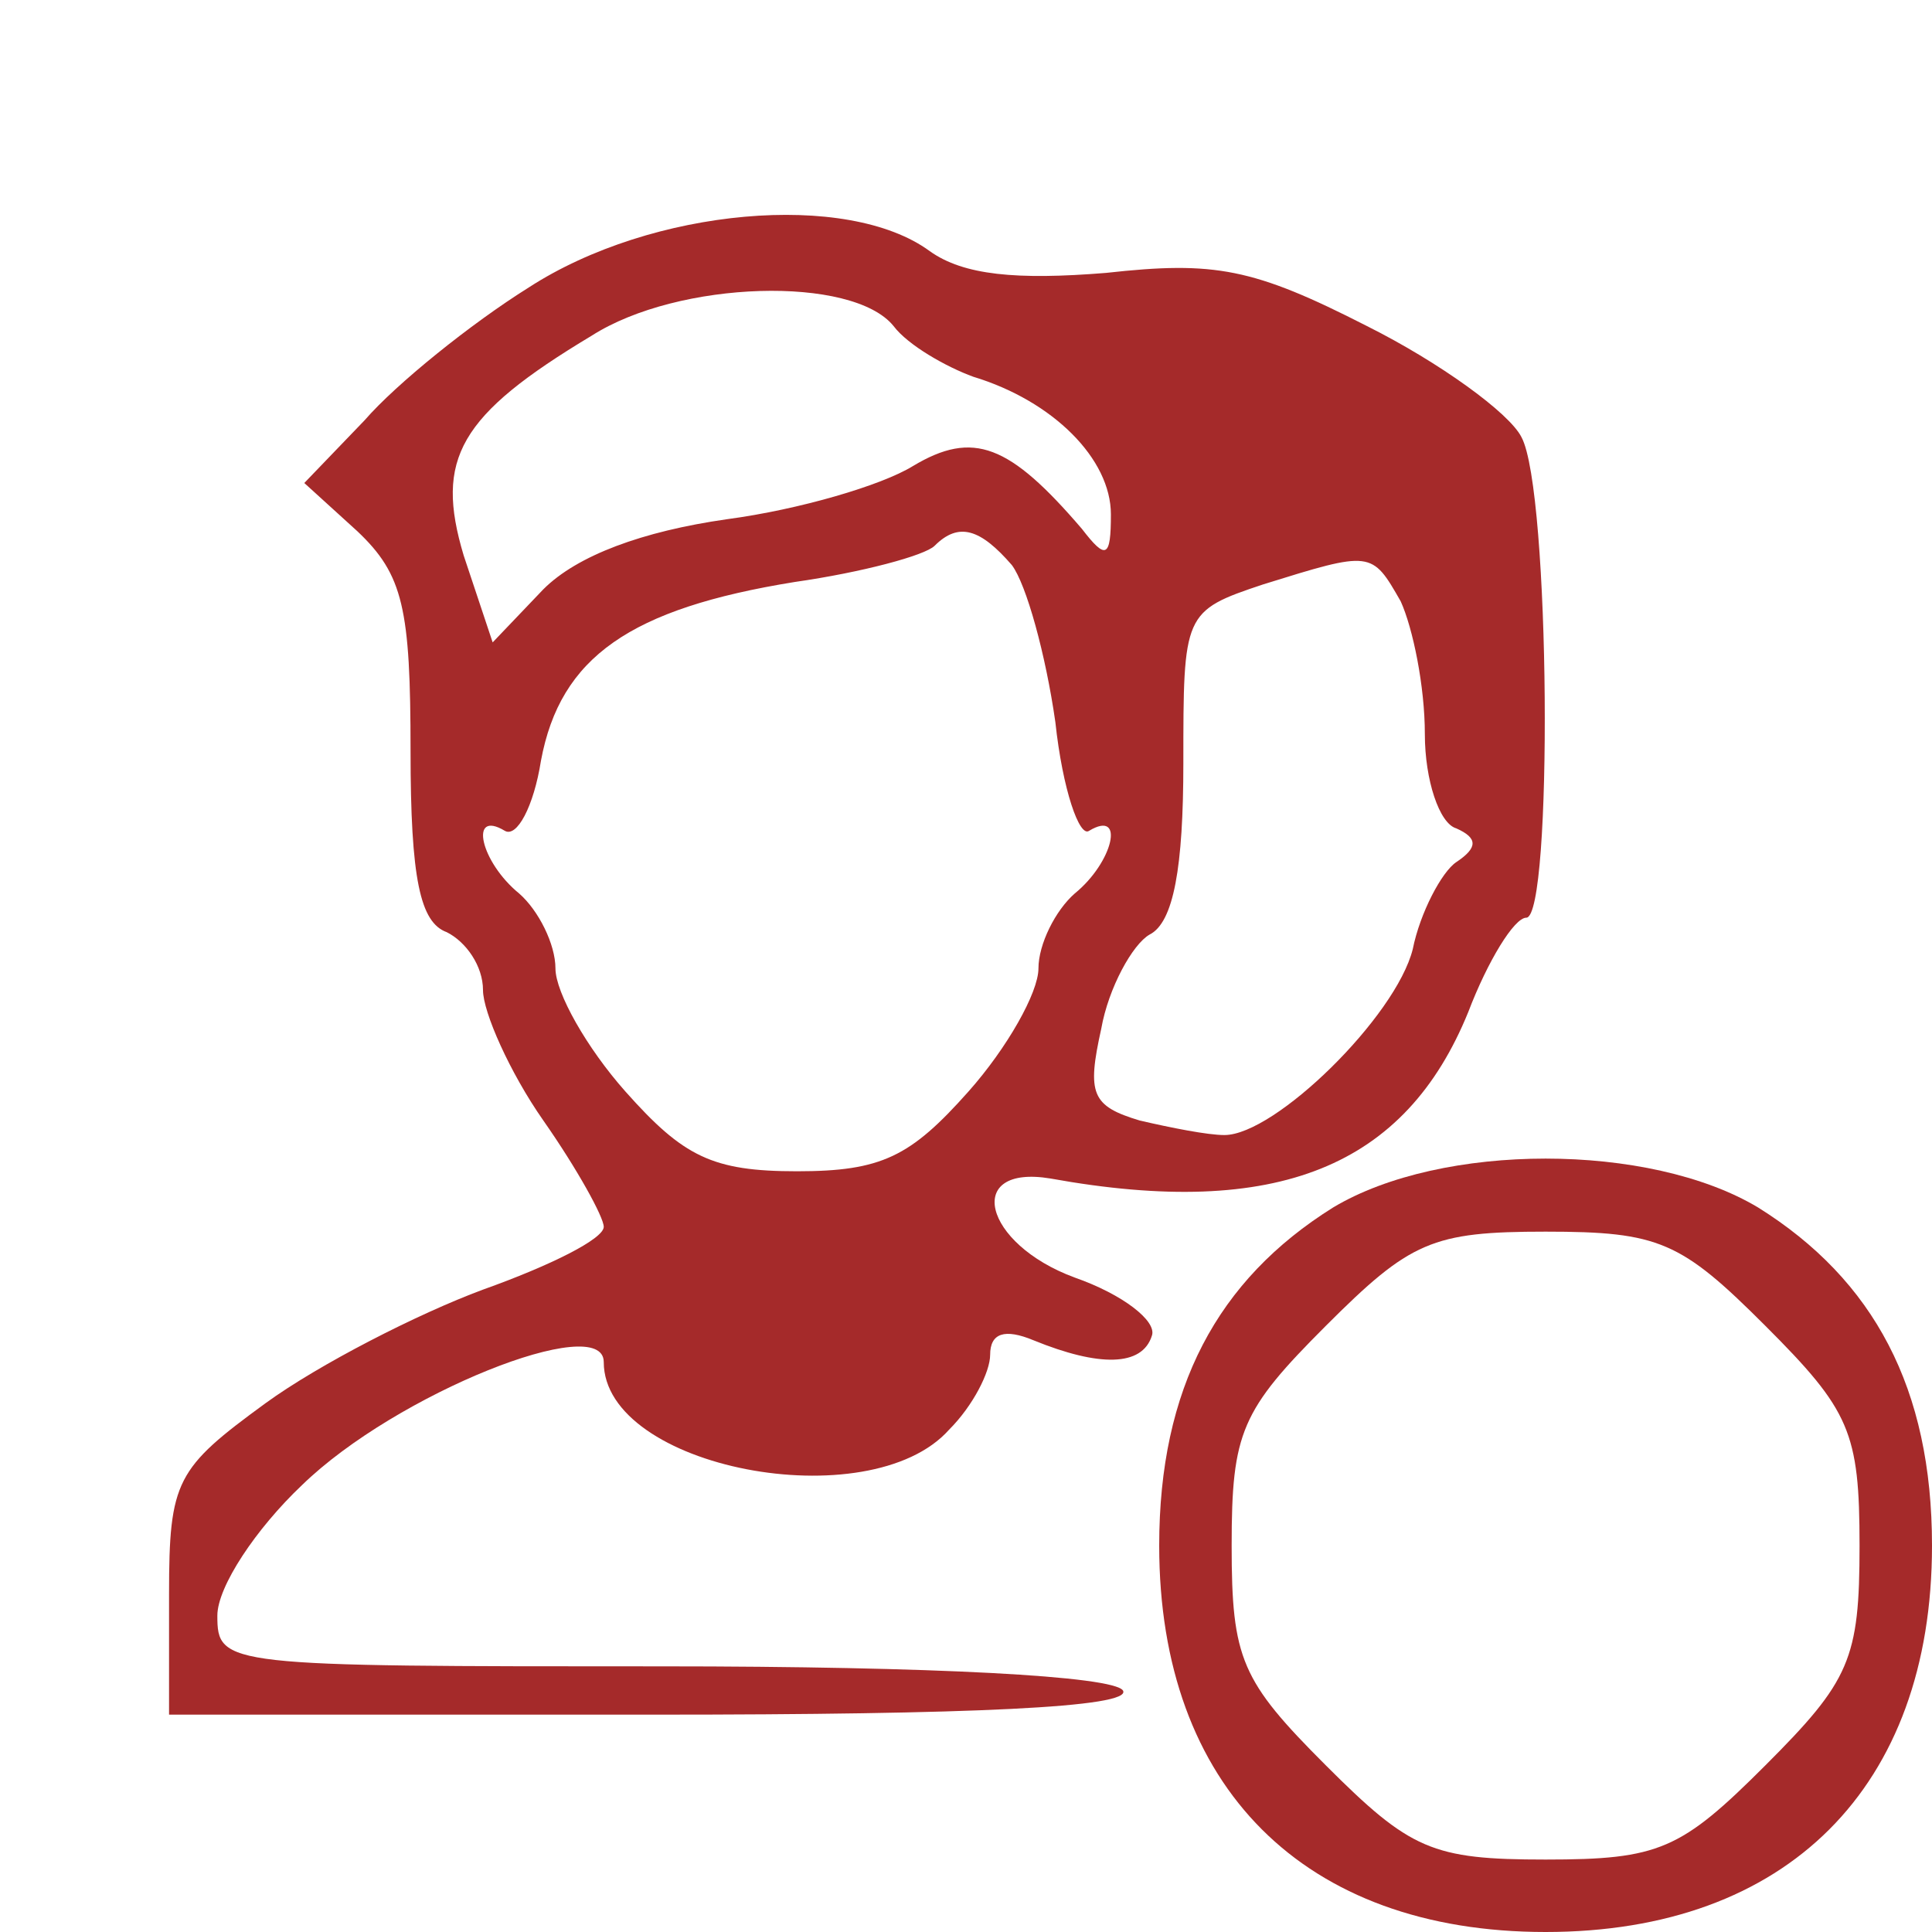
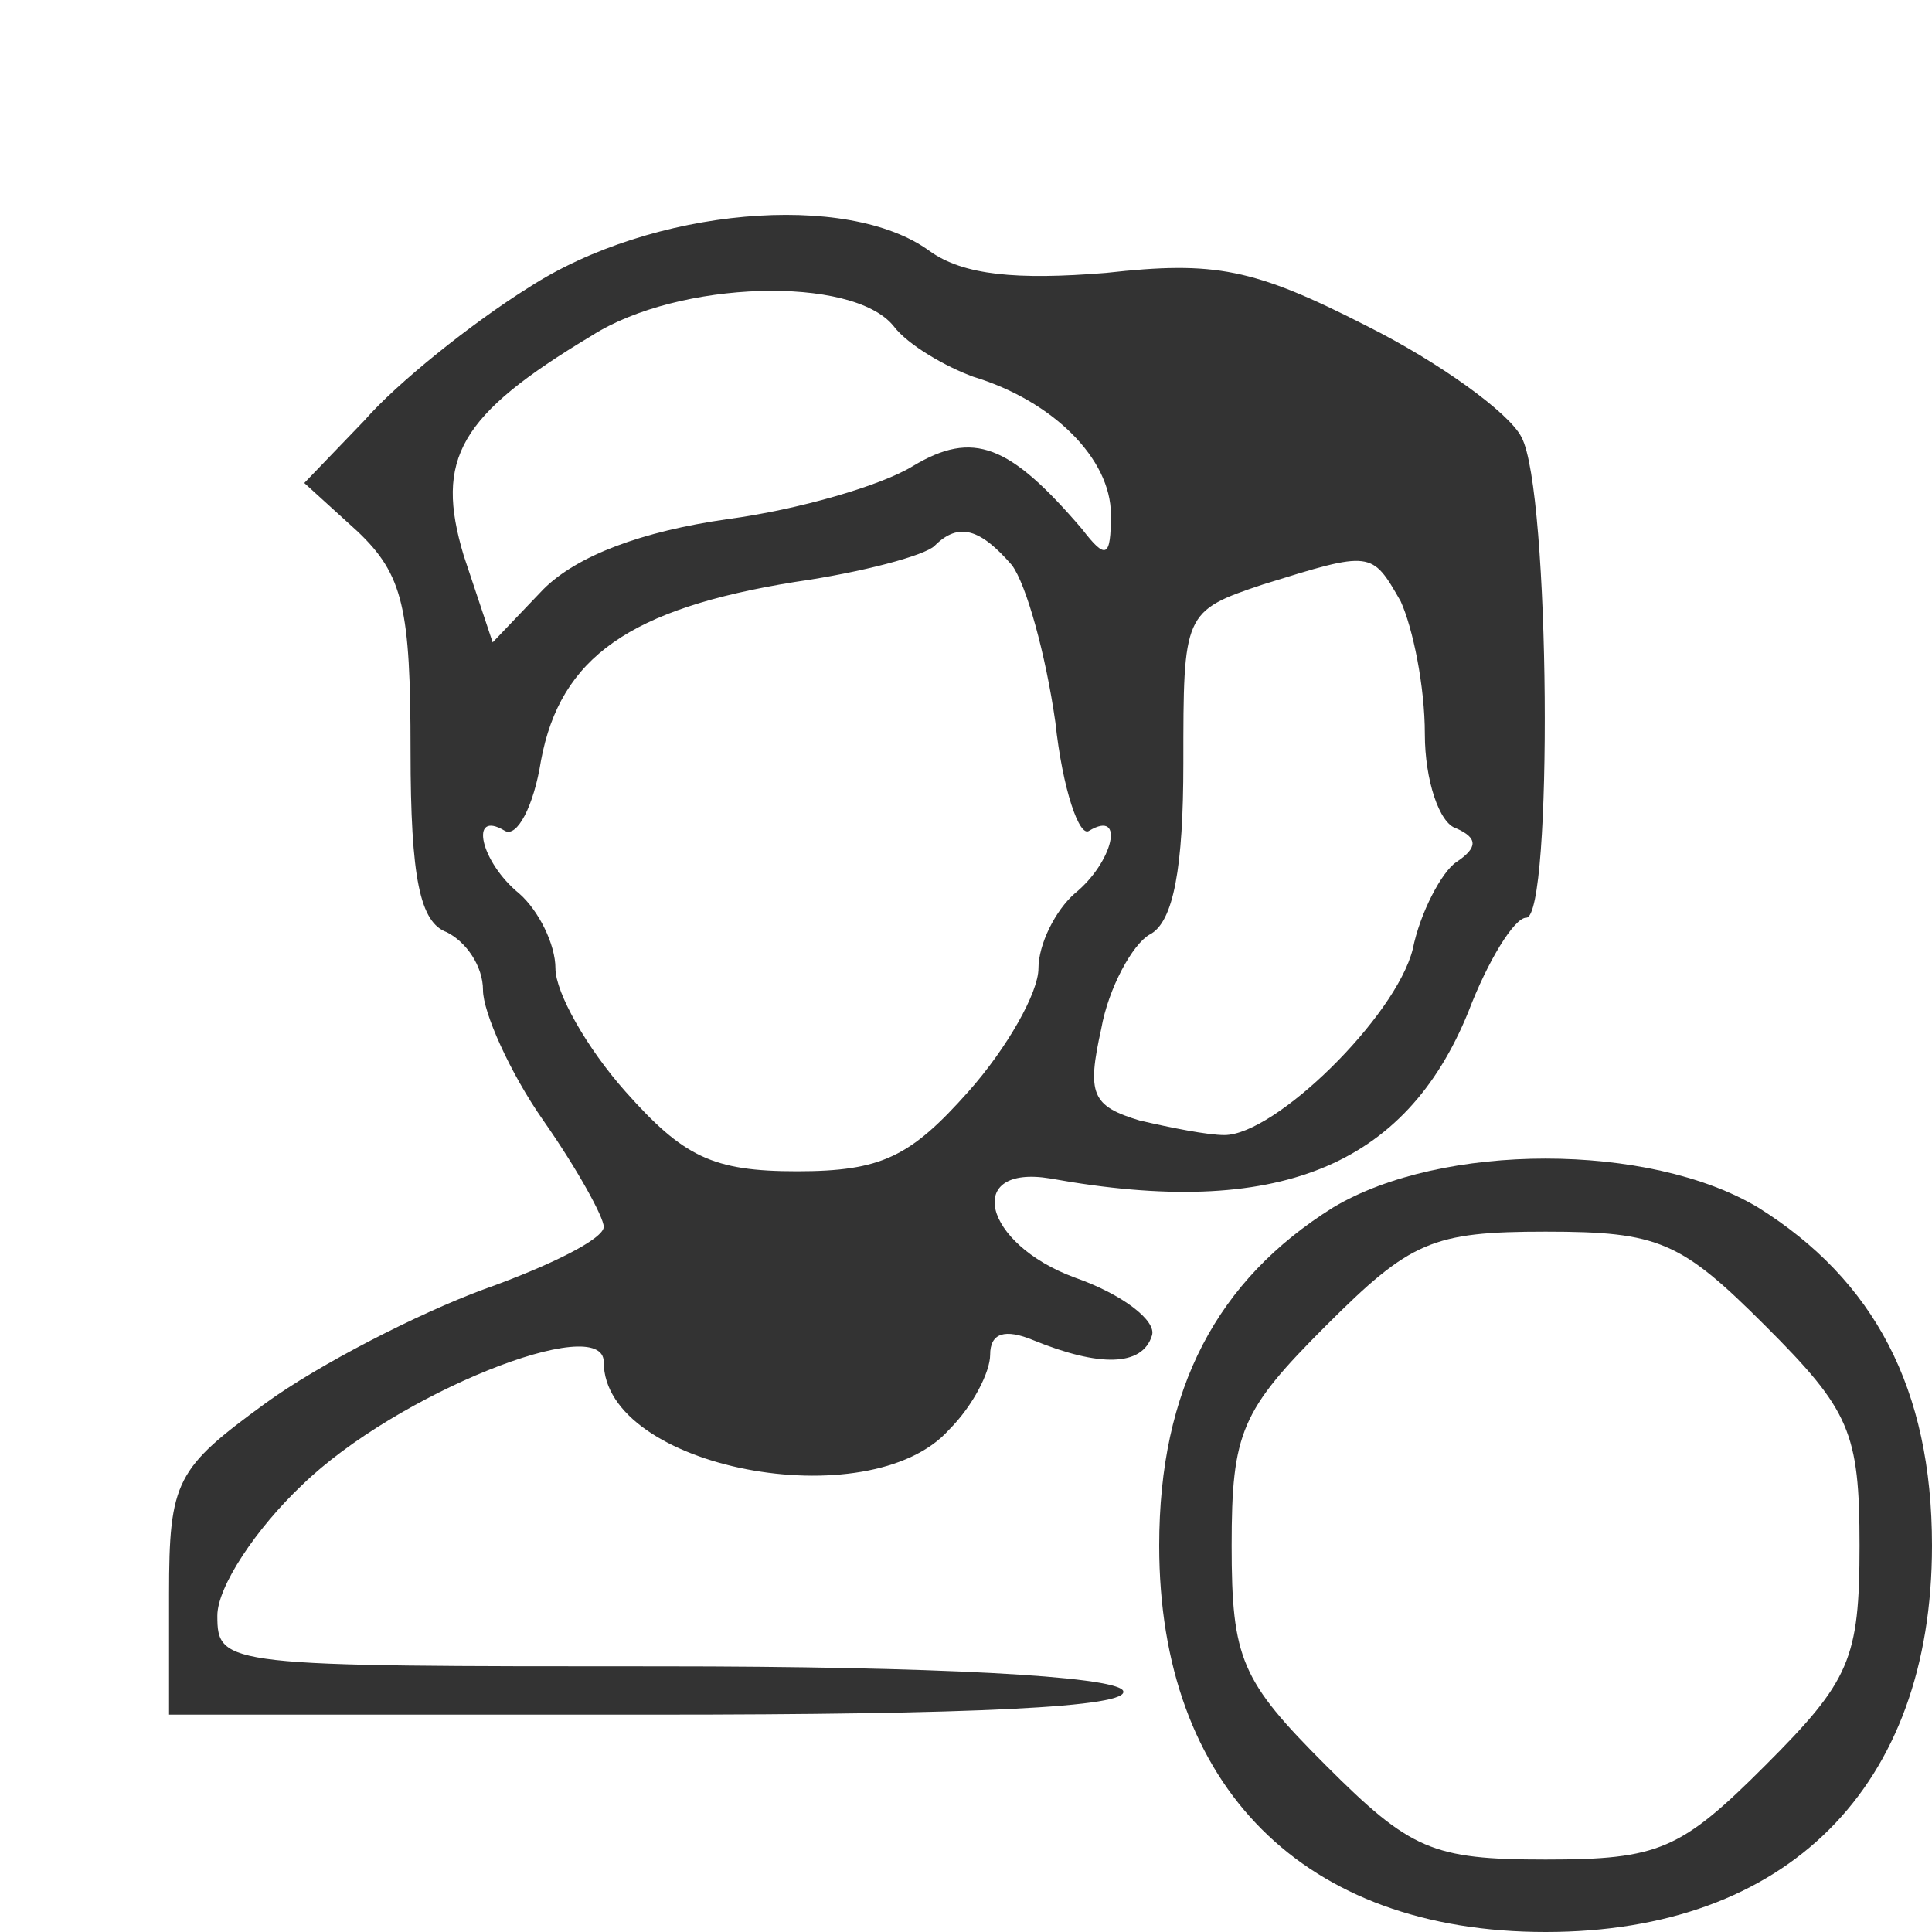
<svg xmlns="http://www.w3.org/2000/svg" version="1.0" width="80pt" height="80pt" viewBox="0 0 80 80" preserveAspectRatio="xMidYMid meet">
-   <g transform="translate(0,80) scale(0.1,-0.1)" fill="#a52a2a" stroke="none">
+   <g transform="translate(0,80) scale(0.1,-0.1)" fill="#333" stroke="none">
    <path d="M219 681 c-24 -15 -55 -40 -68 -55 l-25 -26 22 -20 c19 -18 22 -32 22 -91 0 -53 4 -71 15 -75 8 -4 15 -14 15 -24 0 -9 11 -34 25 -54 14 -20 25 -40 25 -44 0 -5 -22 -16 -50 -26 -27 -10 -68 -31 -90 -47 -37 -27 -40 -32 -40 -79 l0 -50 201 0 c131 0 198 3 194 10 -4 6 -78 10 -191 10 -181 0 -184 0 -184 21 0 12 16 36 35 54 39 38 125 72 125 51 0 -44 110 -65 143 -28 10 10 17 24 17 31 0 9 6 11 18 6 27 -11 45 -11 49 2 2 6 -12 17 -32 24 -38 14 -46 47 -10 41 94 -17 147 5 173 69 8 21 19 39 24 39 11 0 10 177 -2 199 -5 10 -34 31 -64 46 -47 24 -63 27 -108 22 -37 -3 -59 -1 -73 9 -34 25 -115 18 -166 -15z m151 -16 c6 -8 22 -17 33 -21 33 -10 57 -34 57 -57 0 -18 -2 -19 -12 -6 -30 35 -45 41 -70 26 -13 -8 -47 -18 -77 -22 -35 -5 -62 -15 -76 -29 l-21 -22 -12 36 c-12 40 -2 58 53 91 36 23 108 25 125 4z m49 -99 c6 -8 14 -37 18 -65 3 -28 10 -48 14 -45 15 9 10 -13 -6 -26 -8 -7 -15 -21 -15 -31 0 -10 -13 -33 -29 -51 -24 -27 -36 -33 -71 -33 -35 0 -47 6 -71 33 -16 18 -29 41 -29 51 0 10 -7 24 -15 31 -16 13 -21 35 -6 26 5 -3 12 10 15 29 8 43 37 63 105 74 28 4 54 11 58 15 10 10 19 7 32 -8z m161 -15 c5 -11 10 -35 10 -55 0 -19 6 -37 13 -39 9 -4 9 -8 0 -14 -6 -4 -15 -21 -18 -36 -7 -28 -57 -77 -78 -77 -7 0 -22 3 -35 6 -20 6 -22 11 -16 38 3 17 13 35 20 39 10 5 14 28 14 71 0 62 0 63 33 74 45 14 45 14 57 -7z" />
    <path d="M552 300 c-48 -30 -72 -75 -72 -140 0 -100 60 -160 160 -160 100 0 160 60 160 160 0 65 -24 110 -72 140 -45 27 -131 27 -176 0z m179 -49 c35 -35 39 -44 39 -91 0 -47 -4 -56 -39 -91 -35 -35 -44 -39 -91 -39 -47 0 -56 4 -91 39 -35 35 -39 44 -39 91 0 47 4 56 39 91 35 35 44 39 91 39 47 0 56 -4 91 -39z" />
  </g>
</svg>
